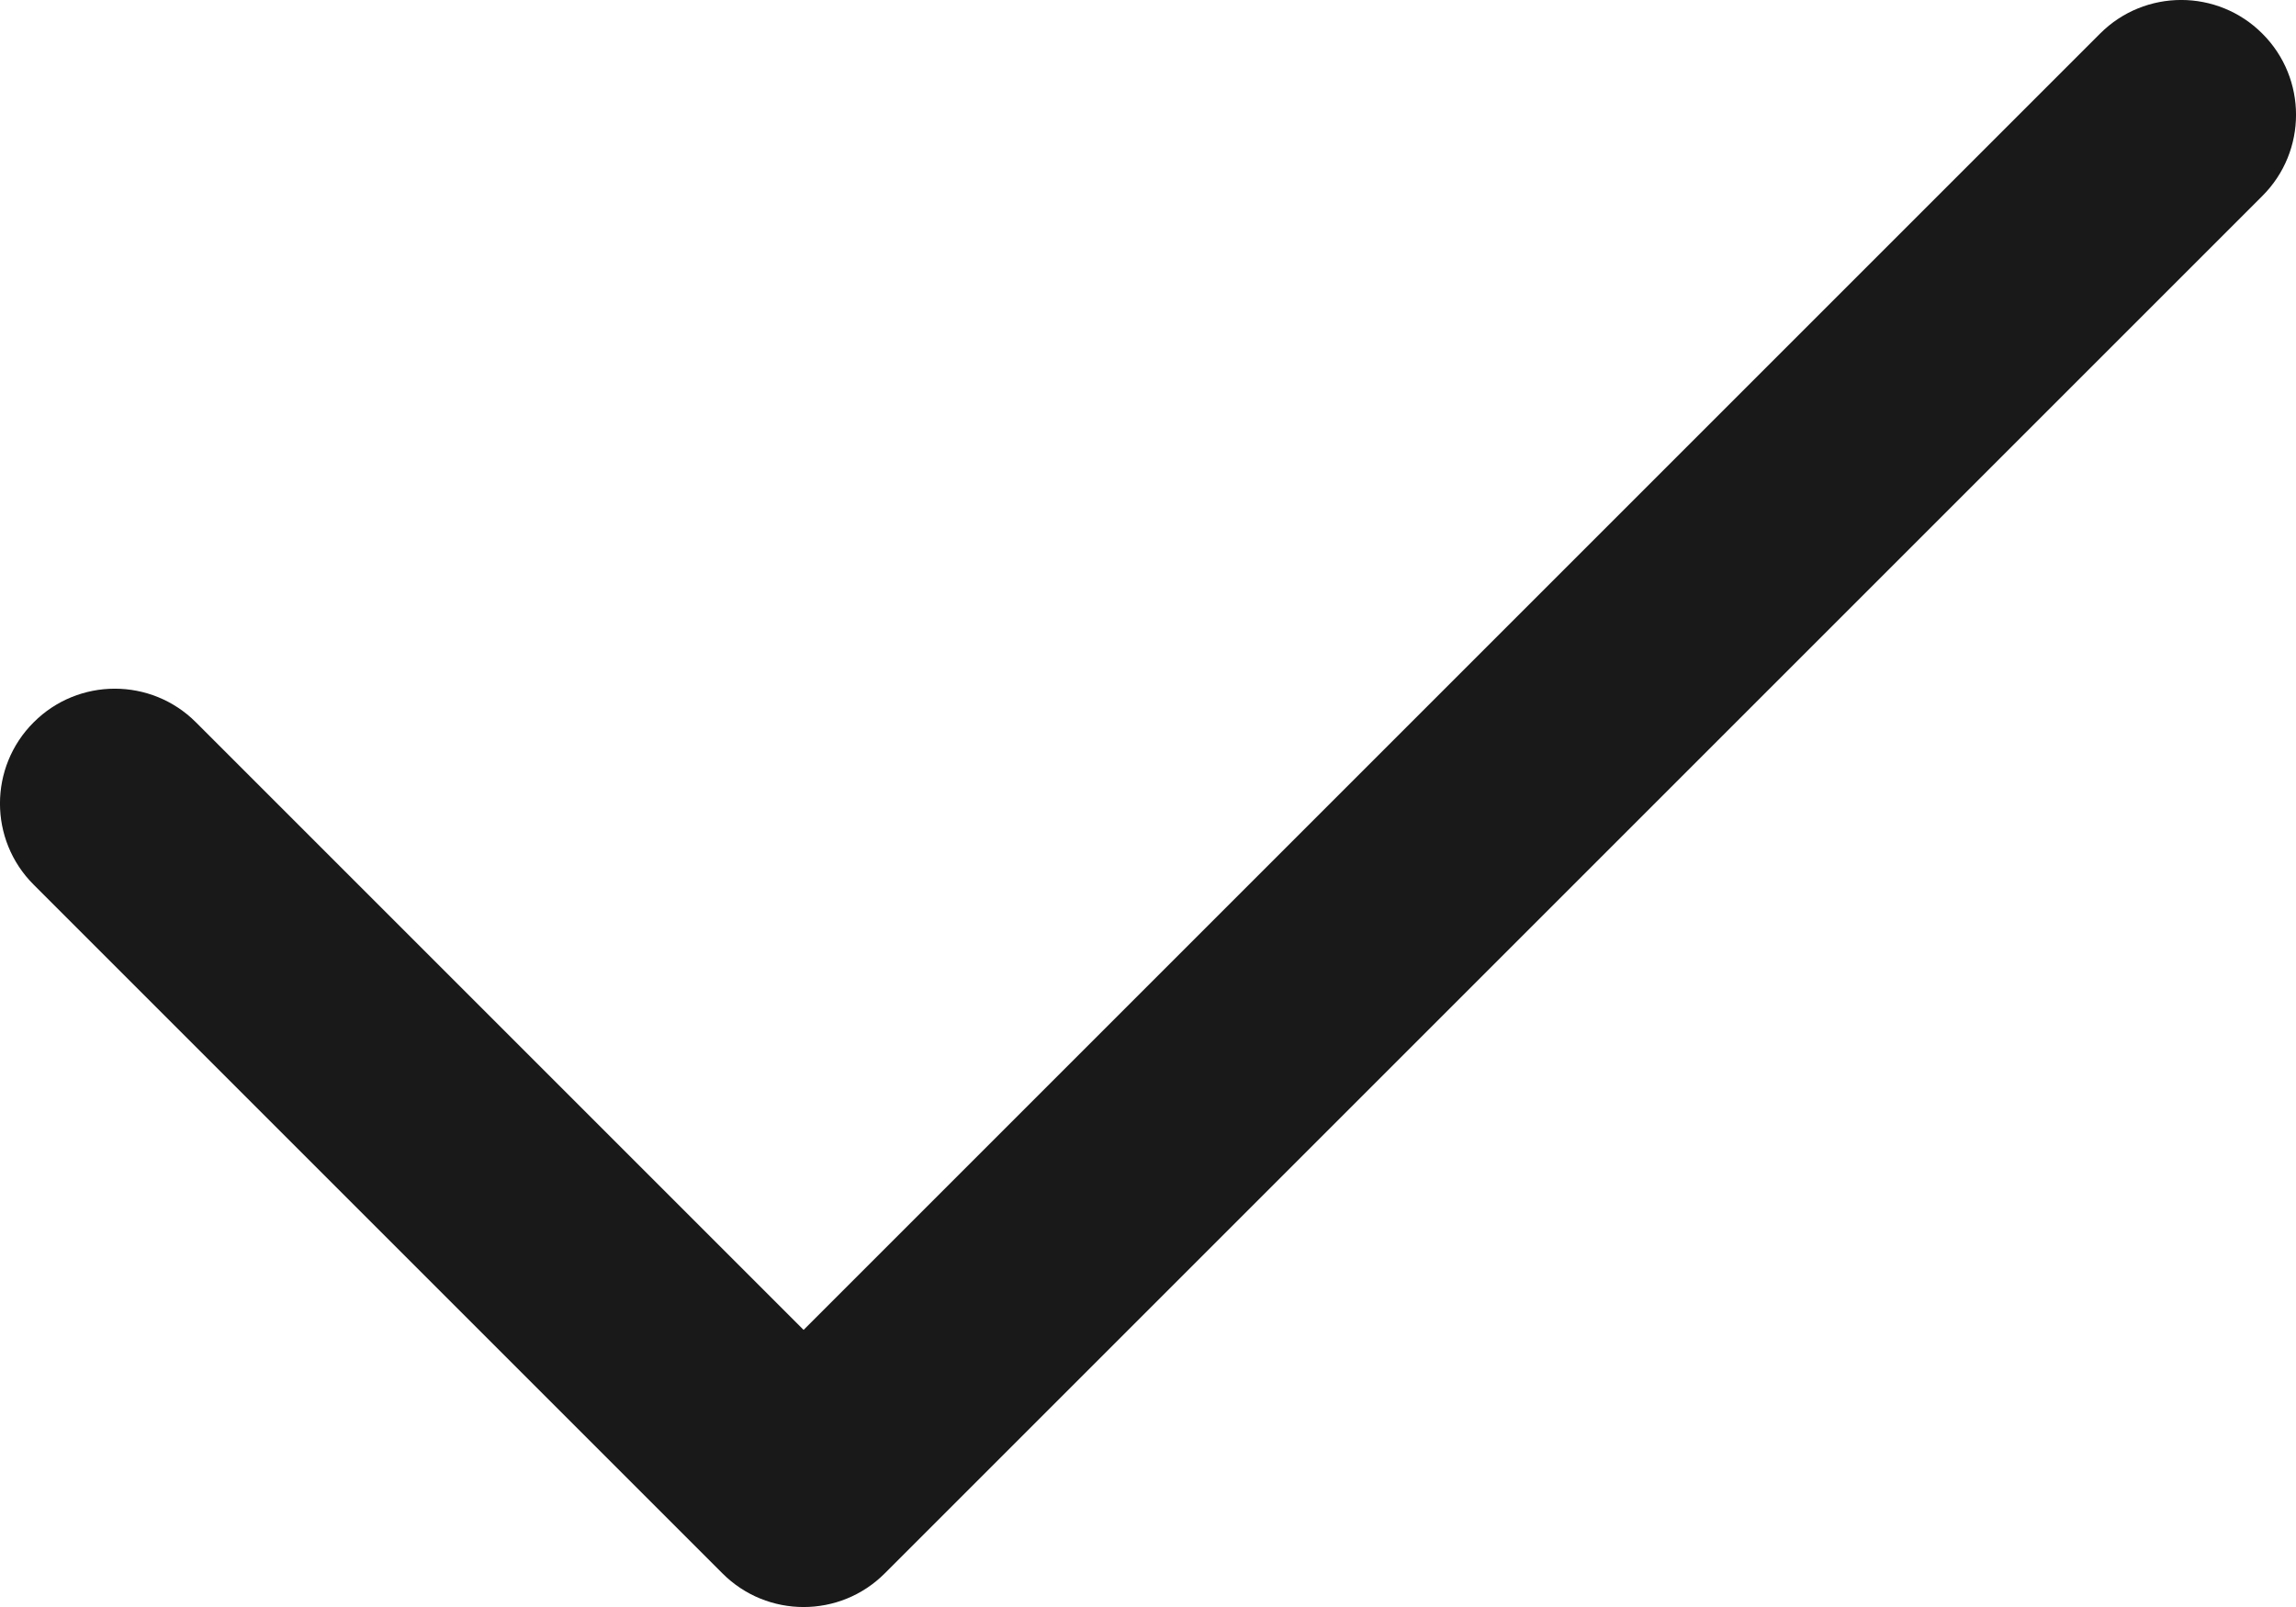
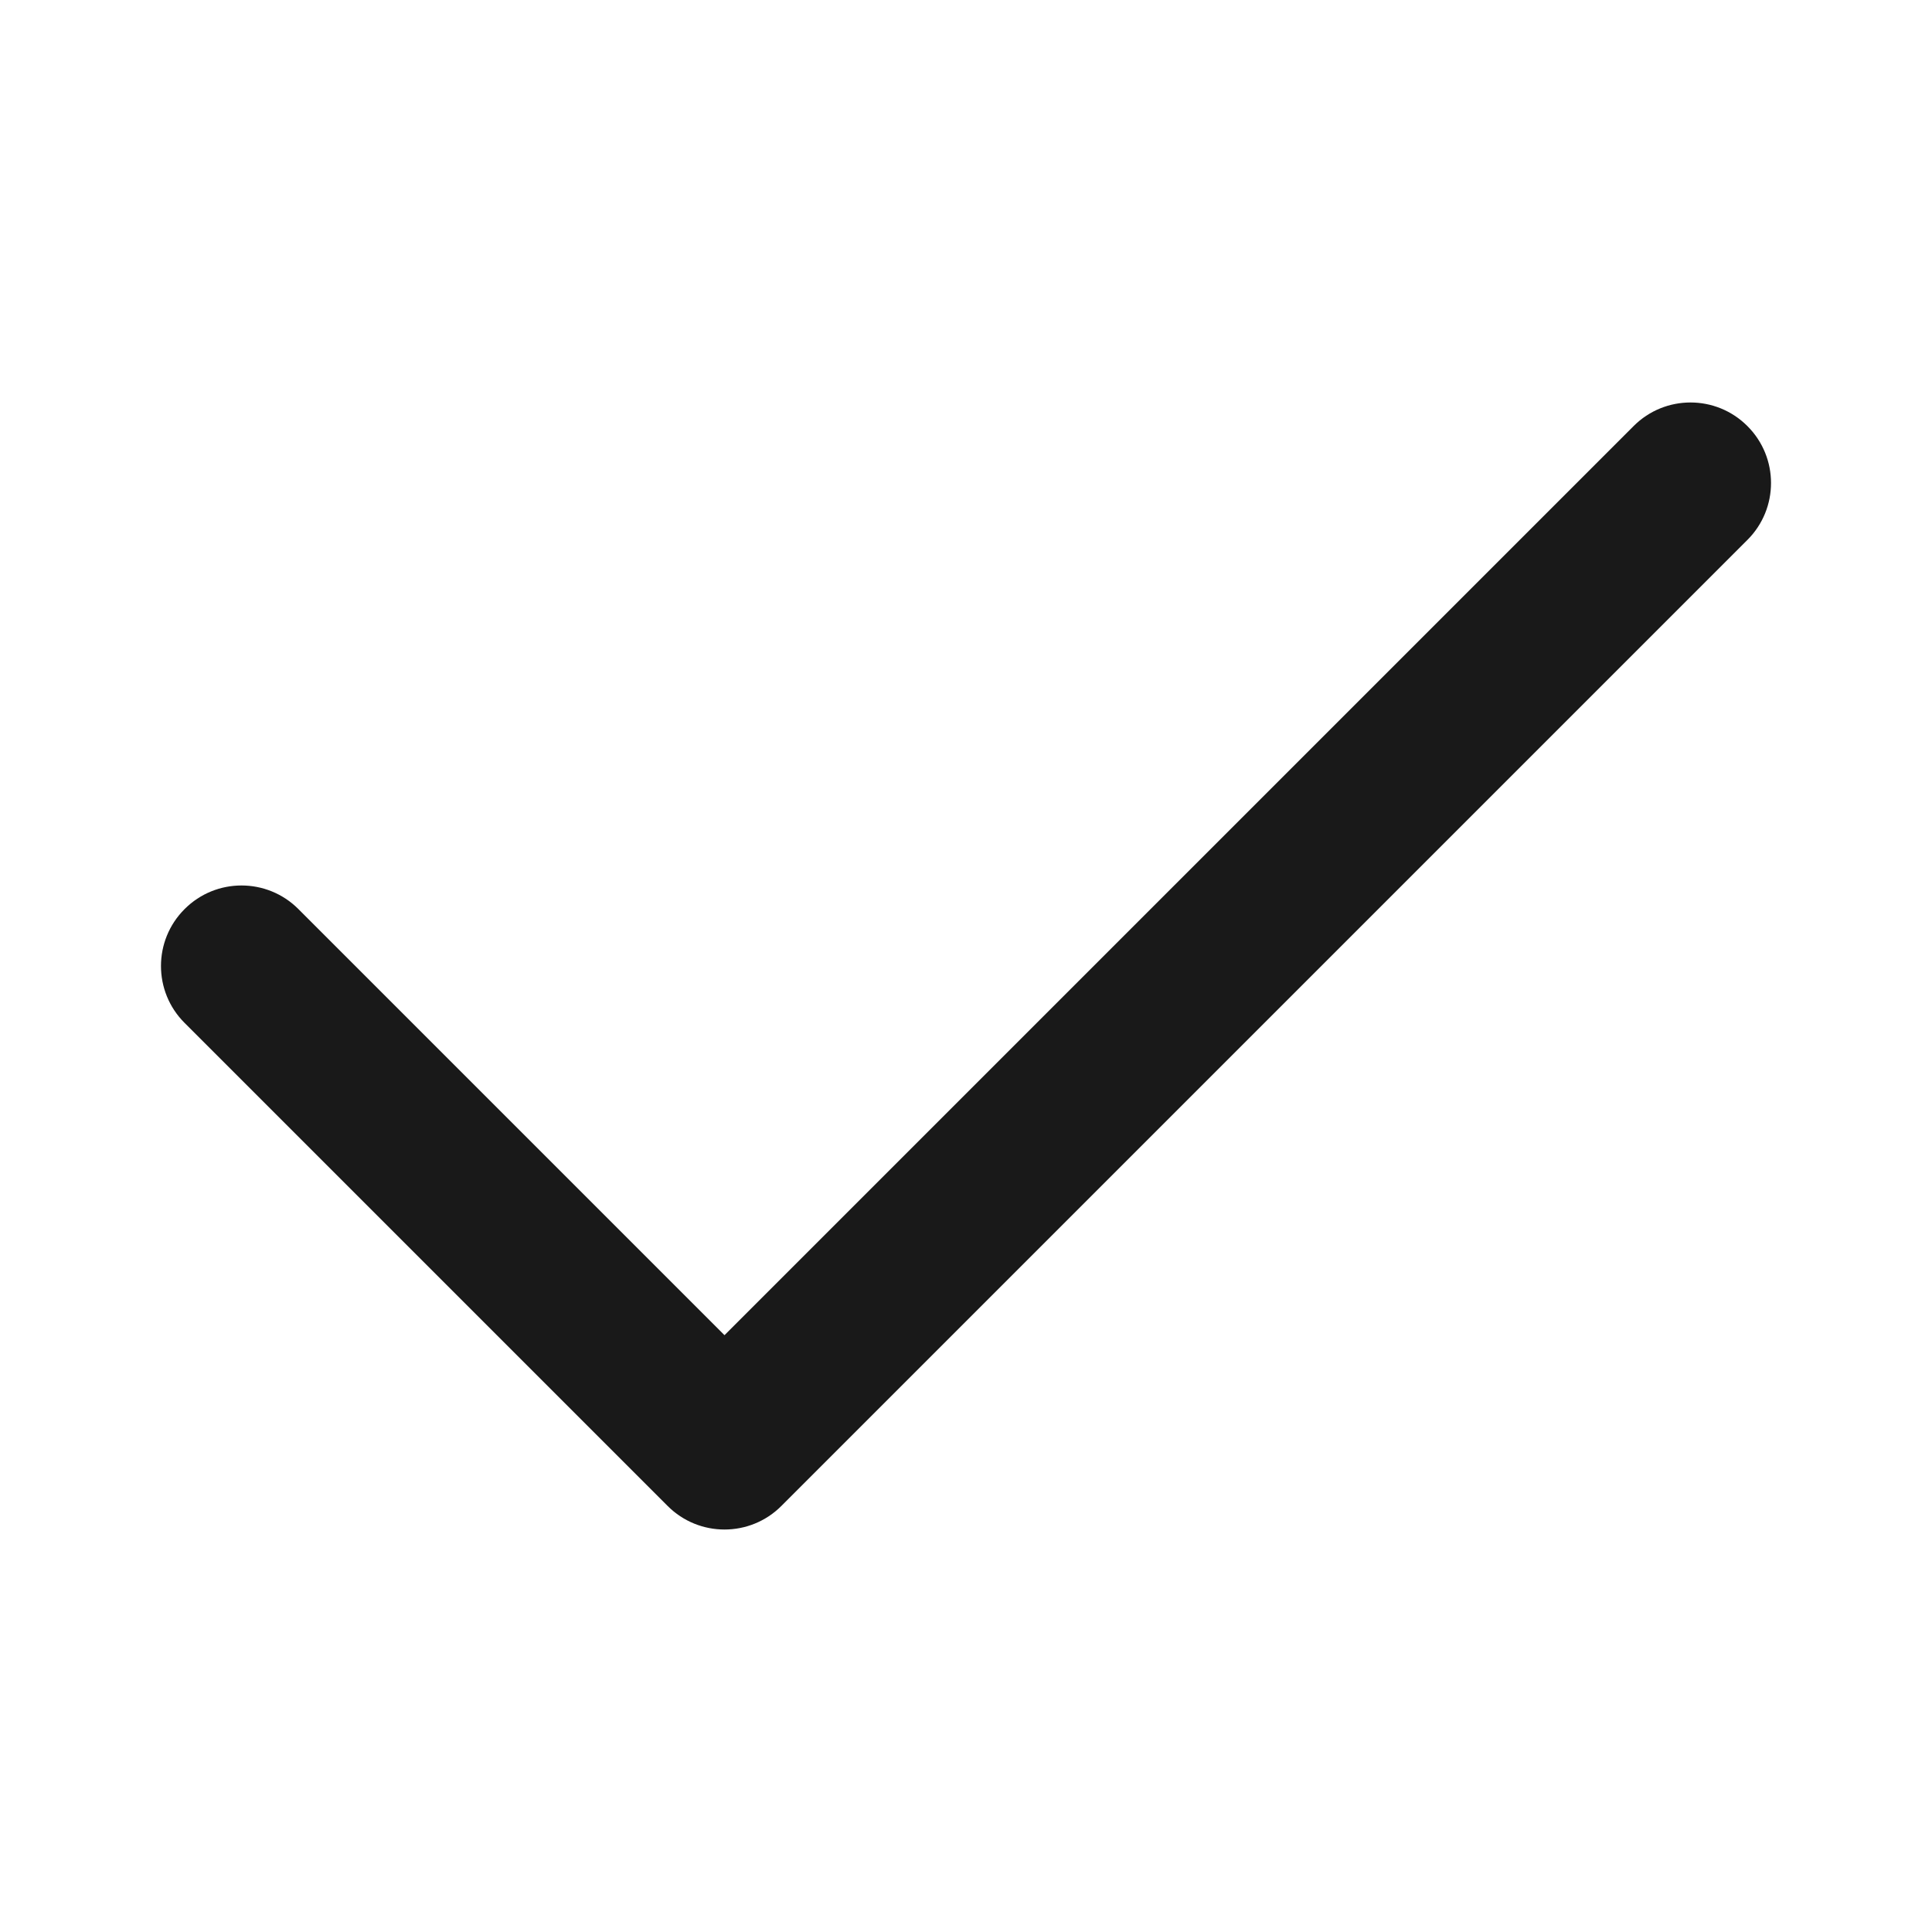
- <svg xmlns="http://www.w3.org/2000/svg" width="20" height="14" viewBox="0 0 20 14" fill="none">
-   <path fill-rule="evenodd" clip-rule="evenodd" d="M19.707 0.293C20.098 0.683 20.098 1.317 19.707 1.707L7.707 13.707C7.317 14.098 6.683 14.098 6.293 13.707L0.293 7.707C-0.098 7.317 -0.098 6.683 0.293 6.293C0.683 5.902 1.317 5.902 1.707 6.293L7 11.586L18.293 0.293C18.683 -0.098 19.317 -0.098 19.707 0.293Z" fill="currentColor" fill-opacity="0.9" />
+ <svg xmlns="http://www.w3.org/2000/svg" width="24" height="24" viewBox="0 0 24 24" fill="none">
+   <path fill-rule="evenodd" clip-rule="evenodd" d="M21.707 5.293C22.098 5.683 22.098 6.317 21.707 6.707L9.707 18.707C9.317 19.098 8.683 19.098 8.293 18.707L2.293 12.707C1.902 12.317 1.902 11.683 2.293 11.293C2.683 10.902 3.317 10.902 3.707 11.293L9 16.586L20.293 5.293C20.683 4.902 21.317 4.902 21.707 5.293Z" fill="currentColor" fill-opacity="0.9" />
</svg>
